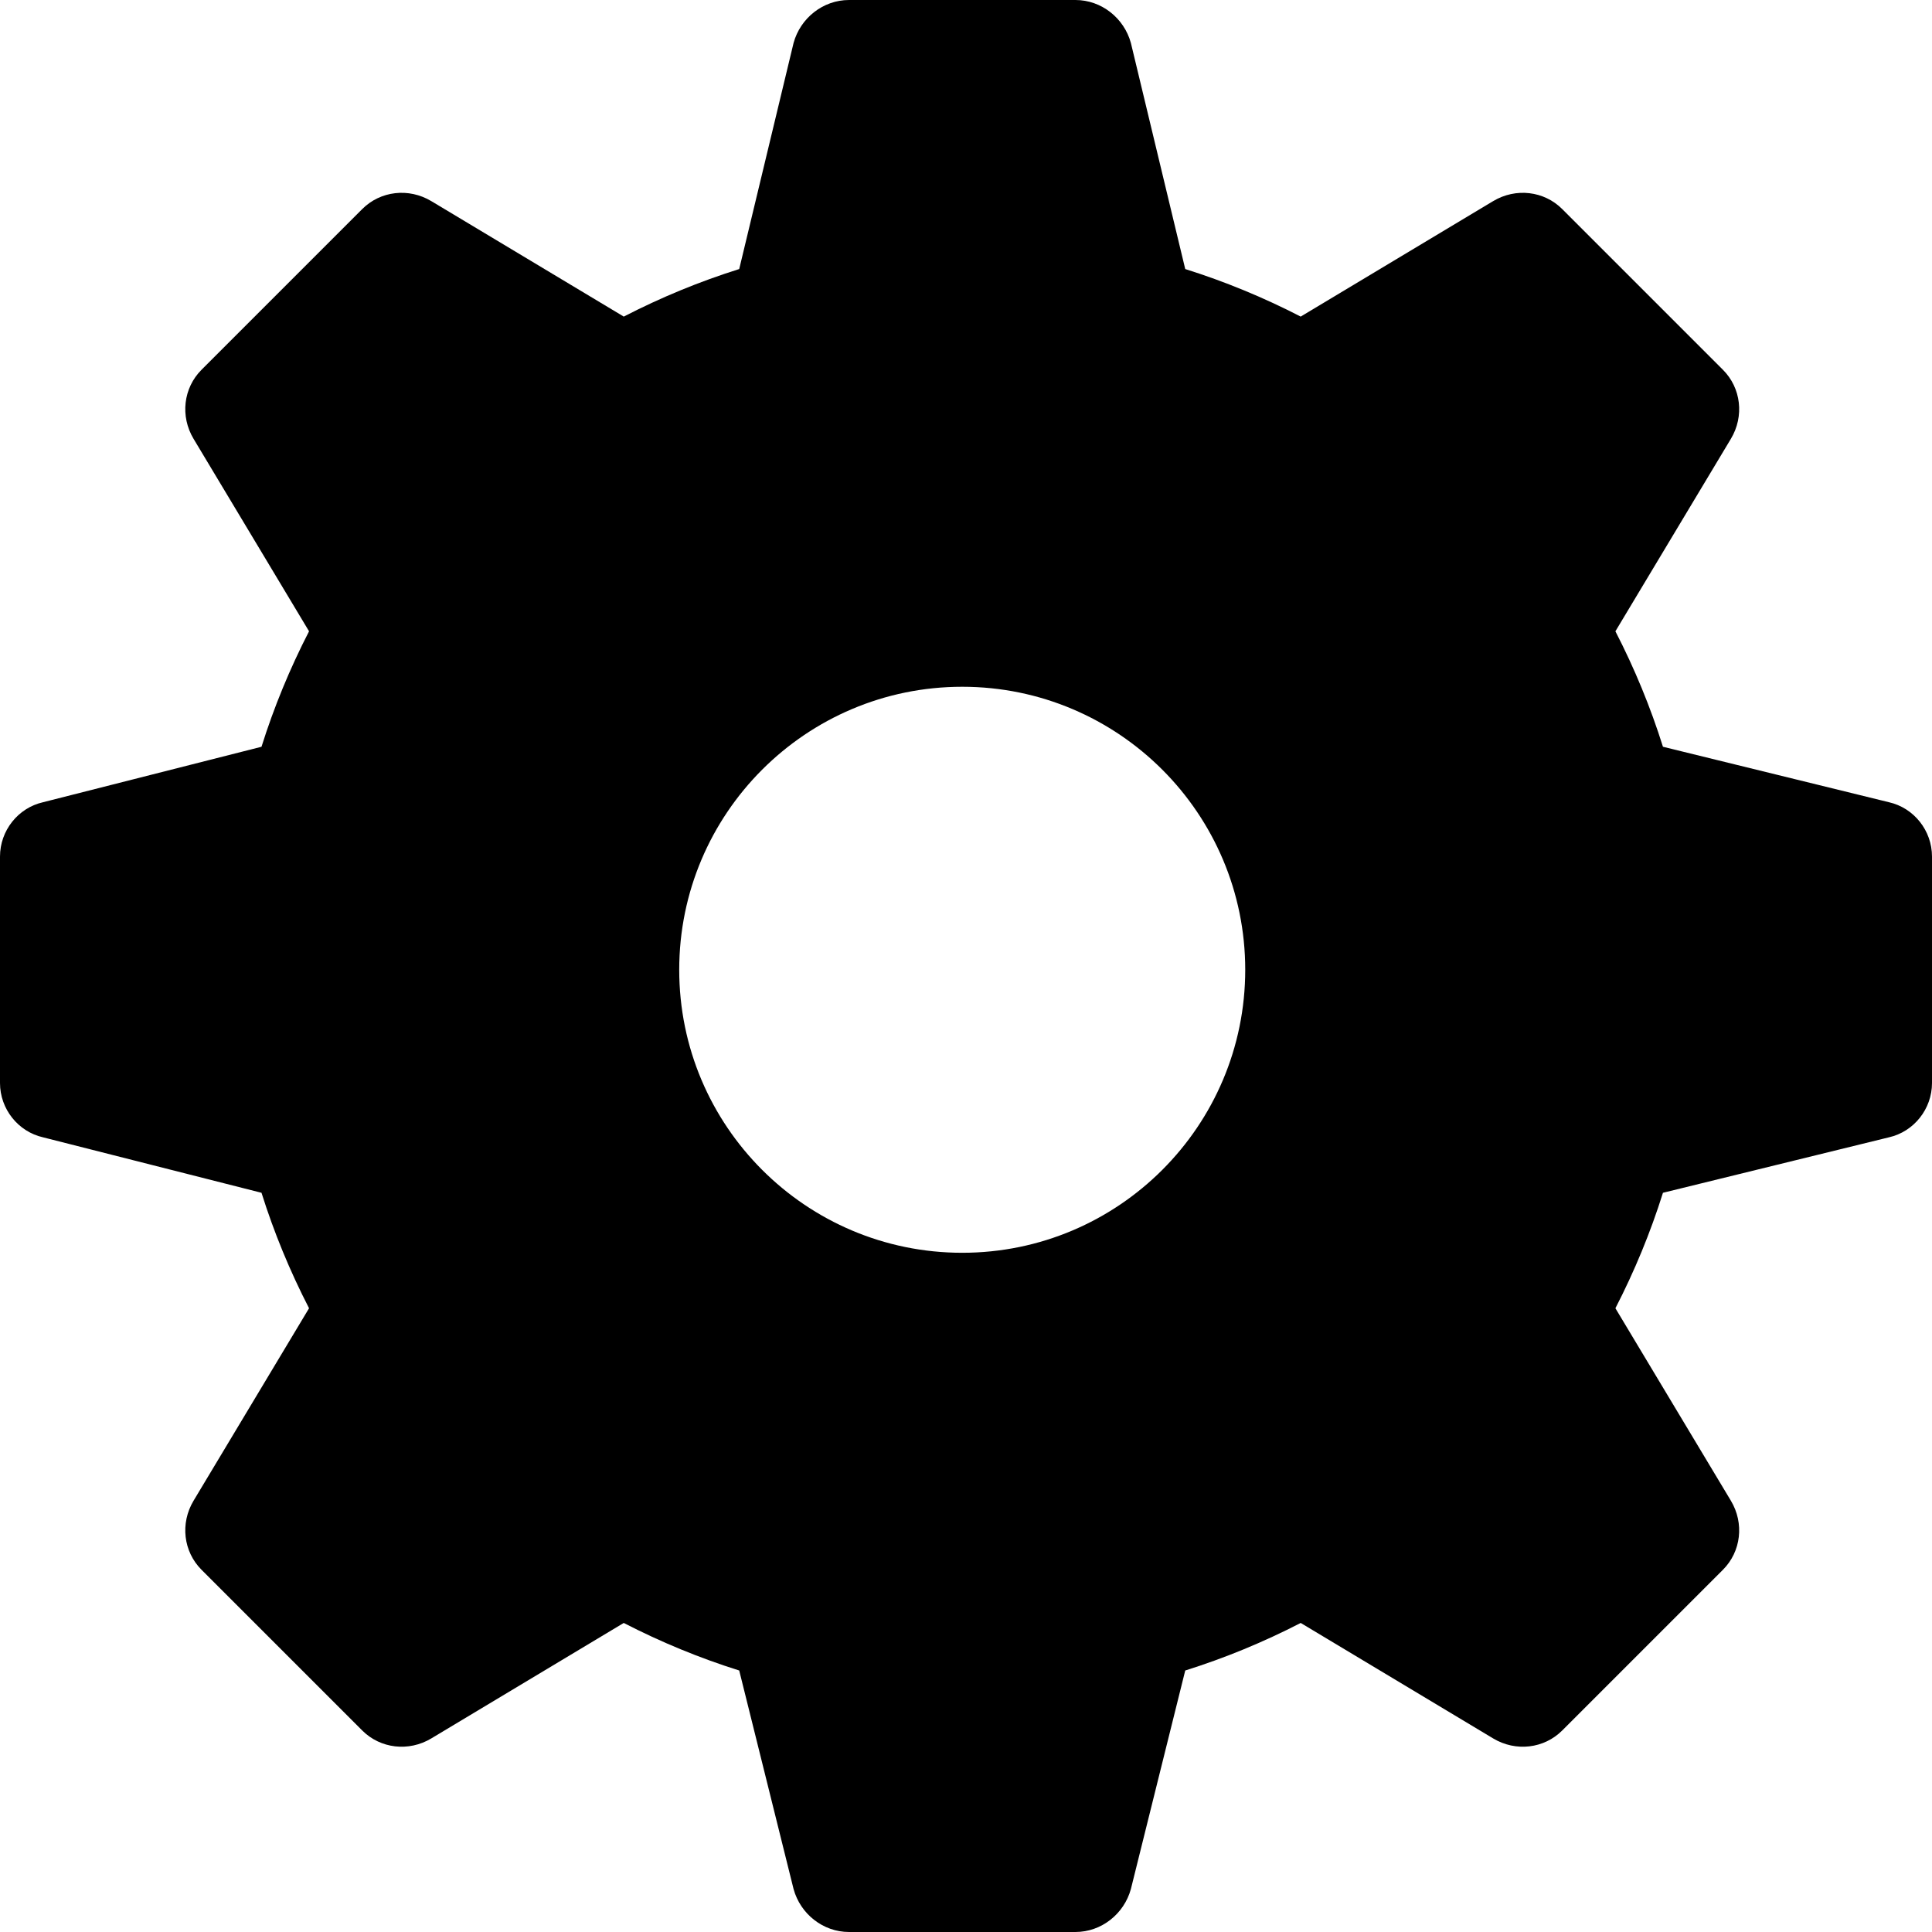
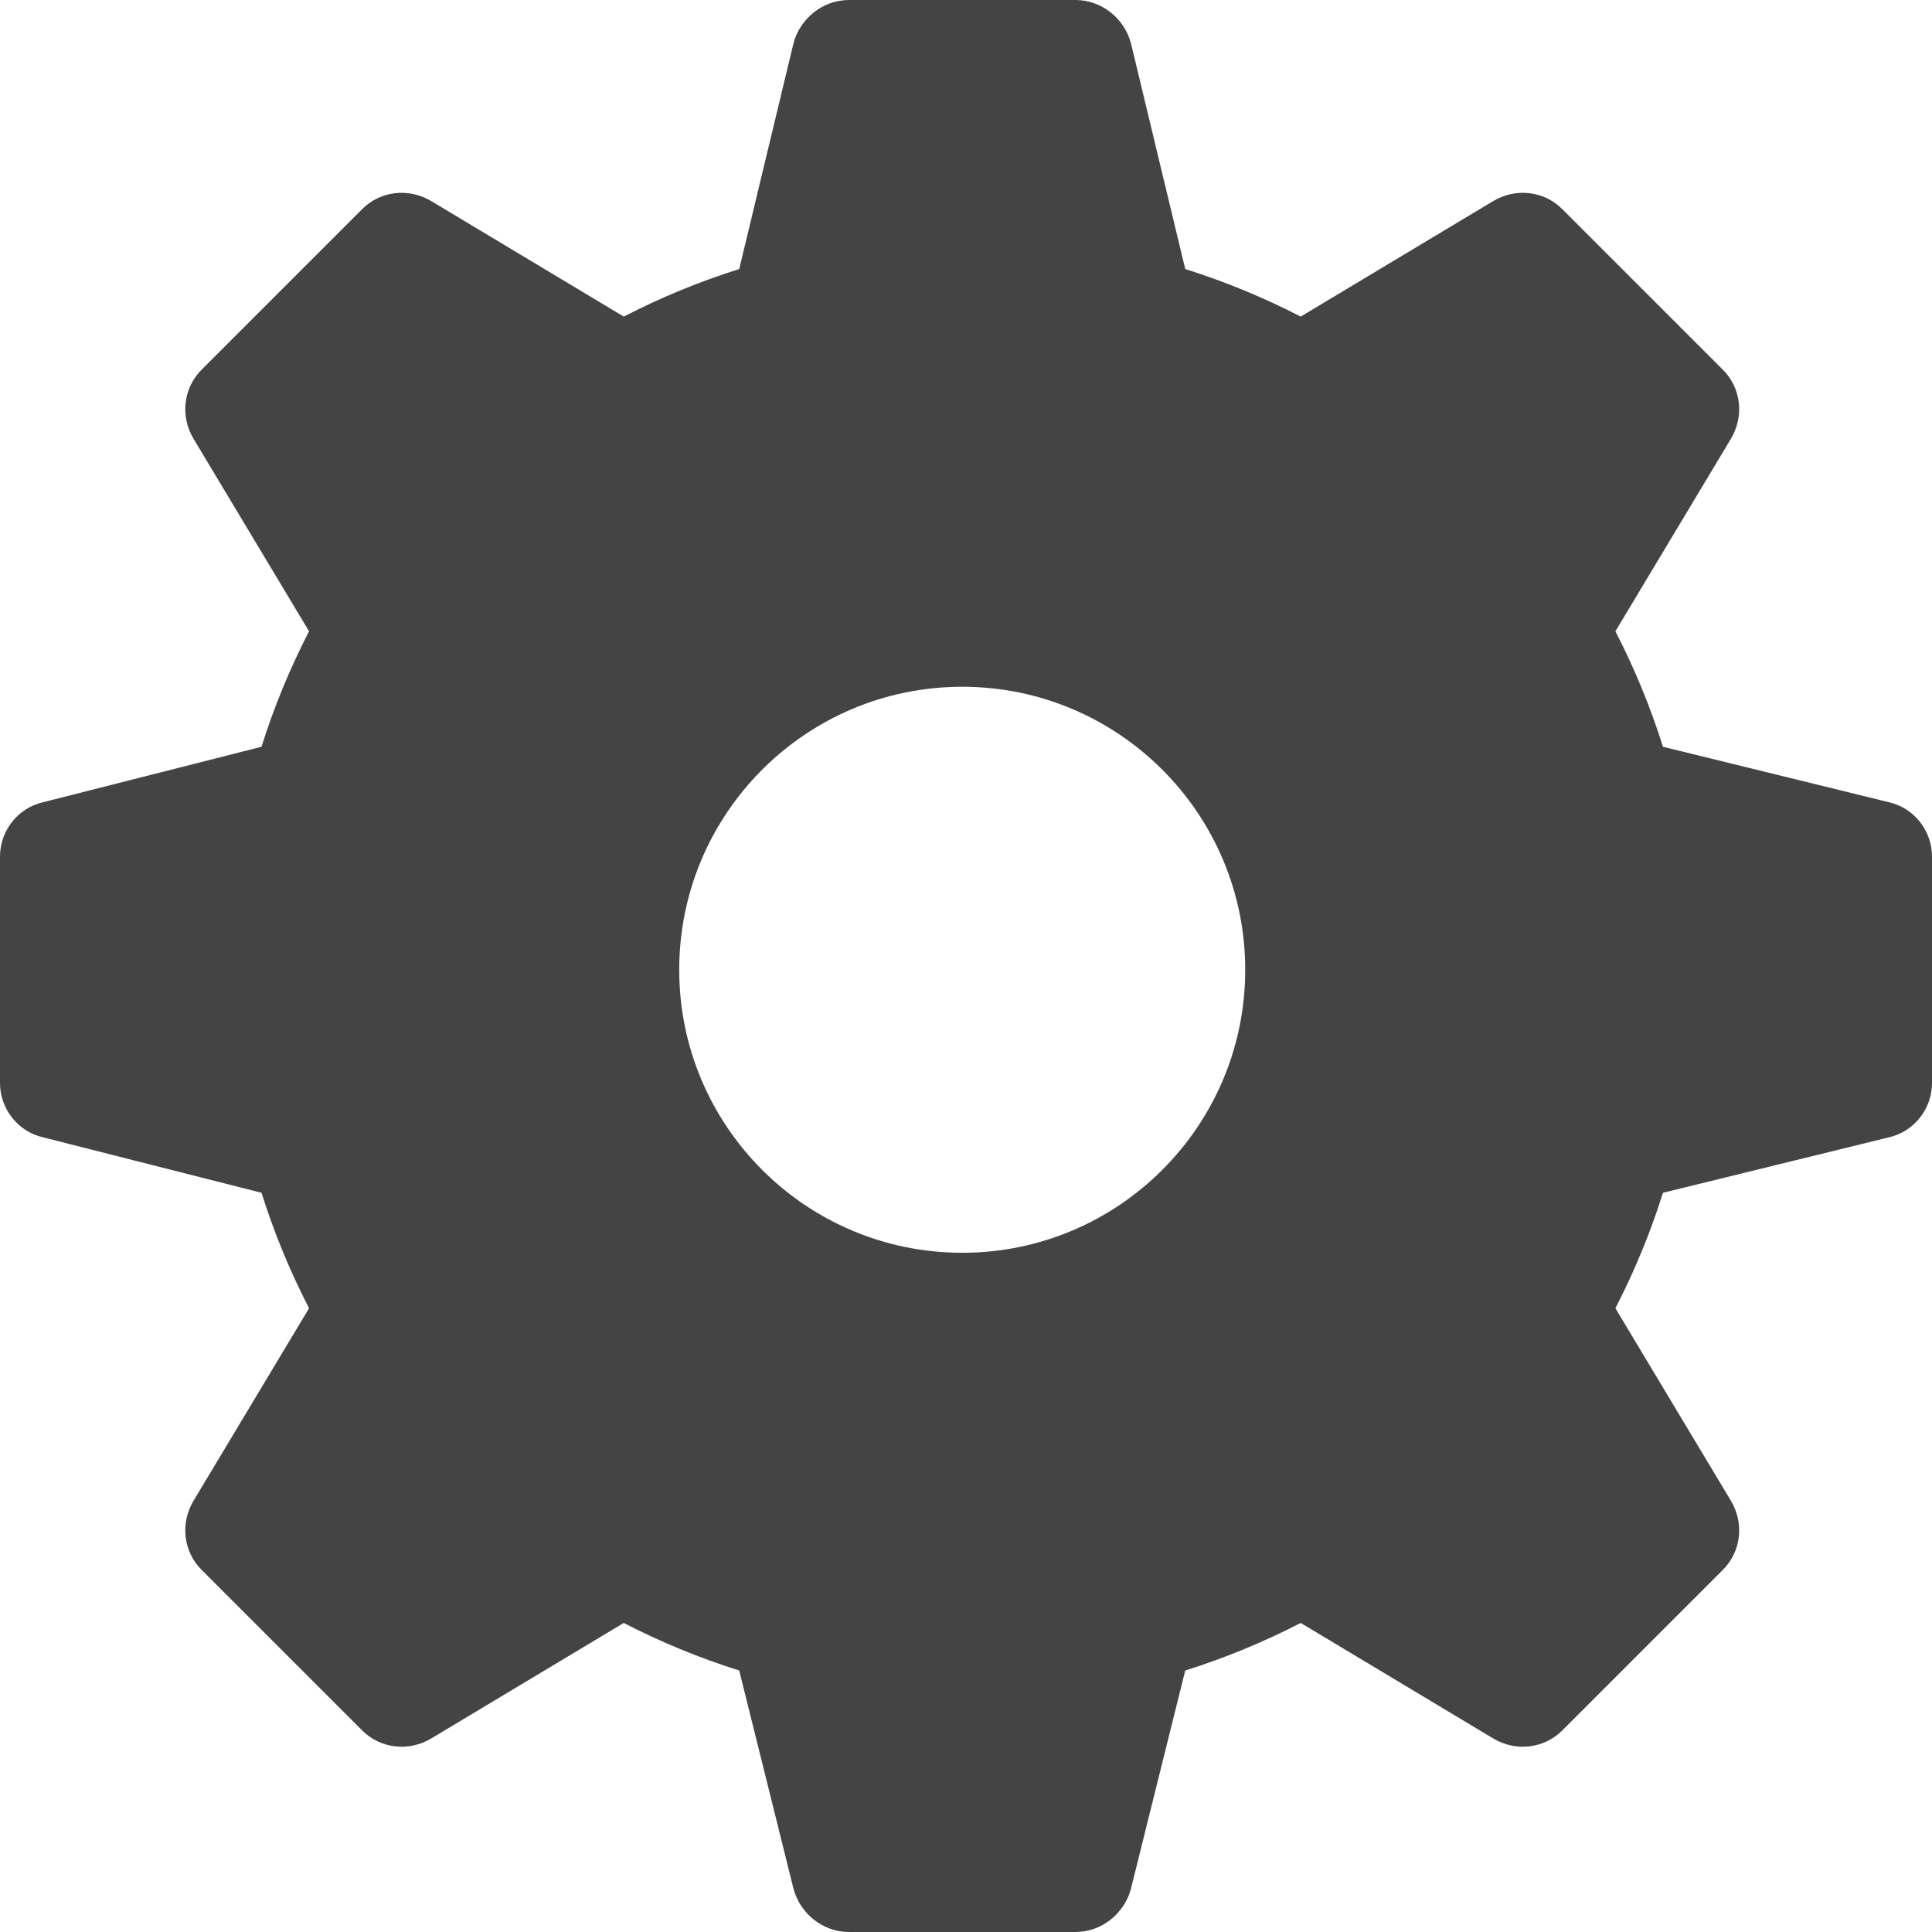
- <svg xmlns="http://www.w3.org/2000/svg" version="1.1" id="Capa_1" x="0px" y="0px" viewBox="0 0 512 512" style="enable-background:new 0 0 512 512;" xml:space="preserve">
+ <svg xmlns="http://www.w3.org/2000/svg" version="1.1" id="Capa_1" x="0px" y="0px" viewBox="0 0 512 512" style="enable-background:new 0 0 512 512;" xml:space="preserve" fill="#444">
  <g>
    <g>
      <path d="M500.6,212.6l-59.9-14.7c-3.3-10.5-7.5-20.7-12.6-30.6l30.6-51c3.6-6,2.7-13.5-2.1-18.3L414,55.4    c-4.8-4.8-12.3-5.7-18.3-2.1l-51,30.6c-9.9-5.1-20.1-9.3-30.6-12.6l-14.4-59.9C297.9,4.8,291.9,0,285,0h-60    c-6.9,0-12.9,4.8-14.7,11.4l-14.4,59.9c-10.5,3.3-20.7,7.5-30.6,12.6l-51-30.6c-6-3.6-13.5-2.7-18.3,2.1L53.4,98    c-4.8,4.8-5.7,12.3-2.1,18.3l30.6,51c-5.1,9.9-9.3,20.1-12.6,30.6l-57.9,14.7C4.8,214.1,0,220.1,0,227v60    c0,6.9,4.8,12.9,11.4,14.4l57.9,14.7c3.3,10.5,7.5,20.7,12.6,30.6l-30.6,51c-3.6,6-2.7,13.5,2.1,18.3L96,458.6    c4.8,4.8,12.3,5.7,18.3,2.1l51-30.6c9.9,5.1,20.1,9.3,30.6,12.6l14.4,57.9c1.8,6.6,7.8,11.4,14.7,11.4h60    c6.9,0,12.9-4.8,14.7-11.4l14.4-57.9c10.5-3.3,20.7-7.5,30.6-12.6l51,30.6c6,3.6,13.5,2.7,18.3-2.1l42.6-42.6    c4.8-4.8,5.7-12.3,2.1-18.3l-30.6-51c5.1-9.9,9.3-20.1,12.6-30.6l59.9-14.7c6.6-1.5,11.4-7.5,11.4-14.4v-60    C512,220.1,507.2,214.1,500.6,212.6z M255,332c-41.4,0-75-33.6-75-75c0-41.4,33.6-75,75-75c41.4,0,75,33.6,75,75    C330,298.4,296.4,332,255,332z" />
    </g>
  </g>
  <g>
</g>
  <g>
</g>
  <g>
</g>
  <g>
</g>
  <g>
</g>
  <g>
</g>
  <g>
</g>
  <g>
</g>
  <g>
</g>
  <g>
</g>
  <g>
</g>
  <g>
</g>
  <g>
</g>
  <g>
</g>
  <g>
</g>
</svg>
